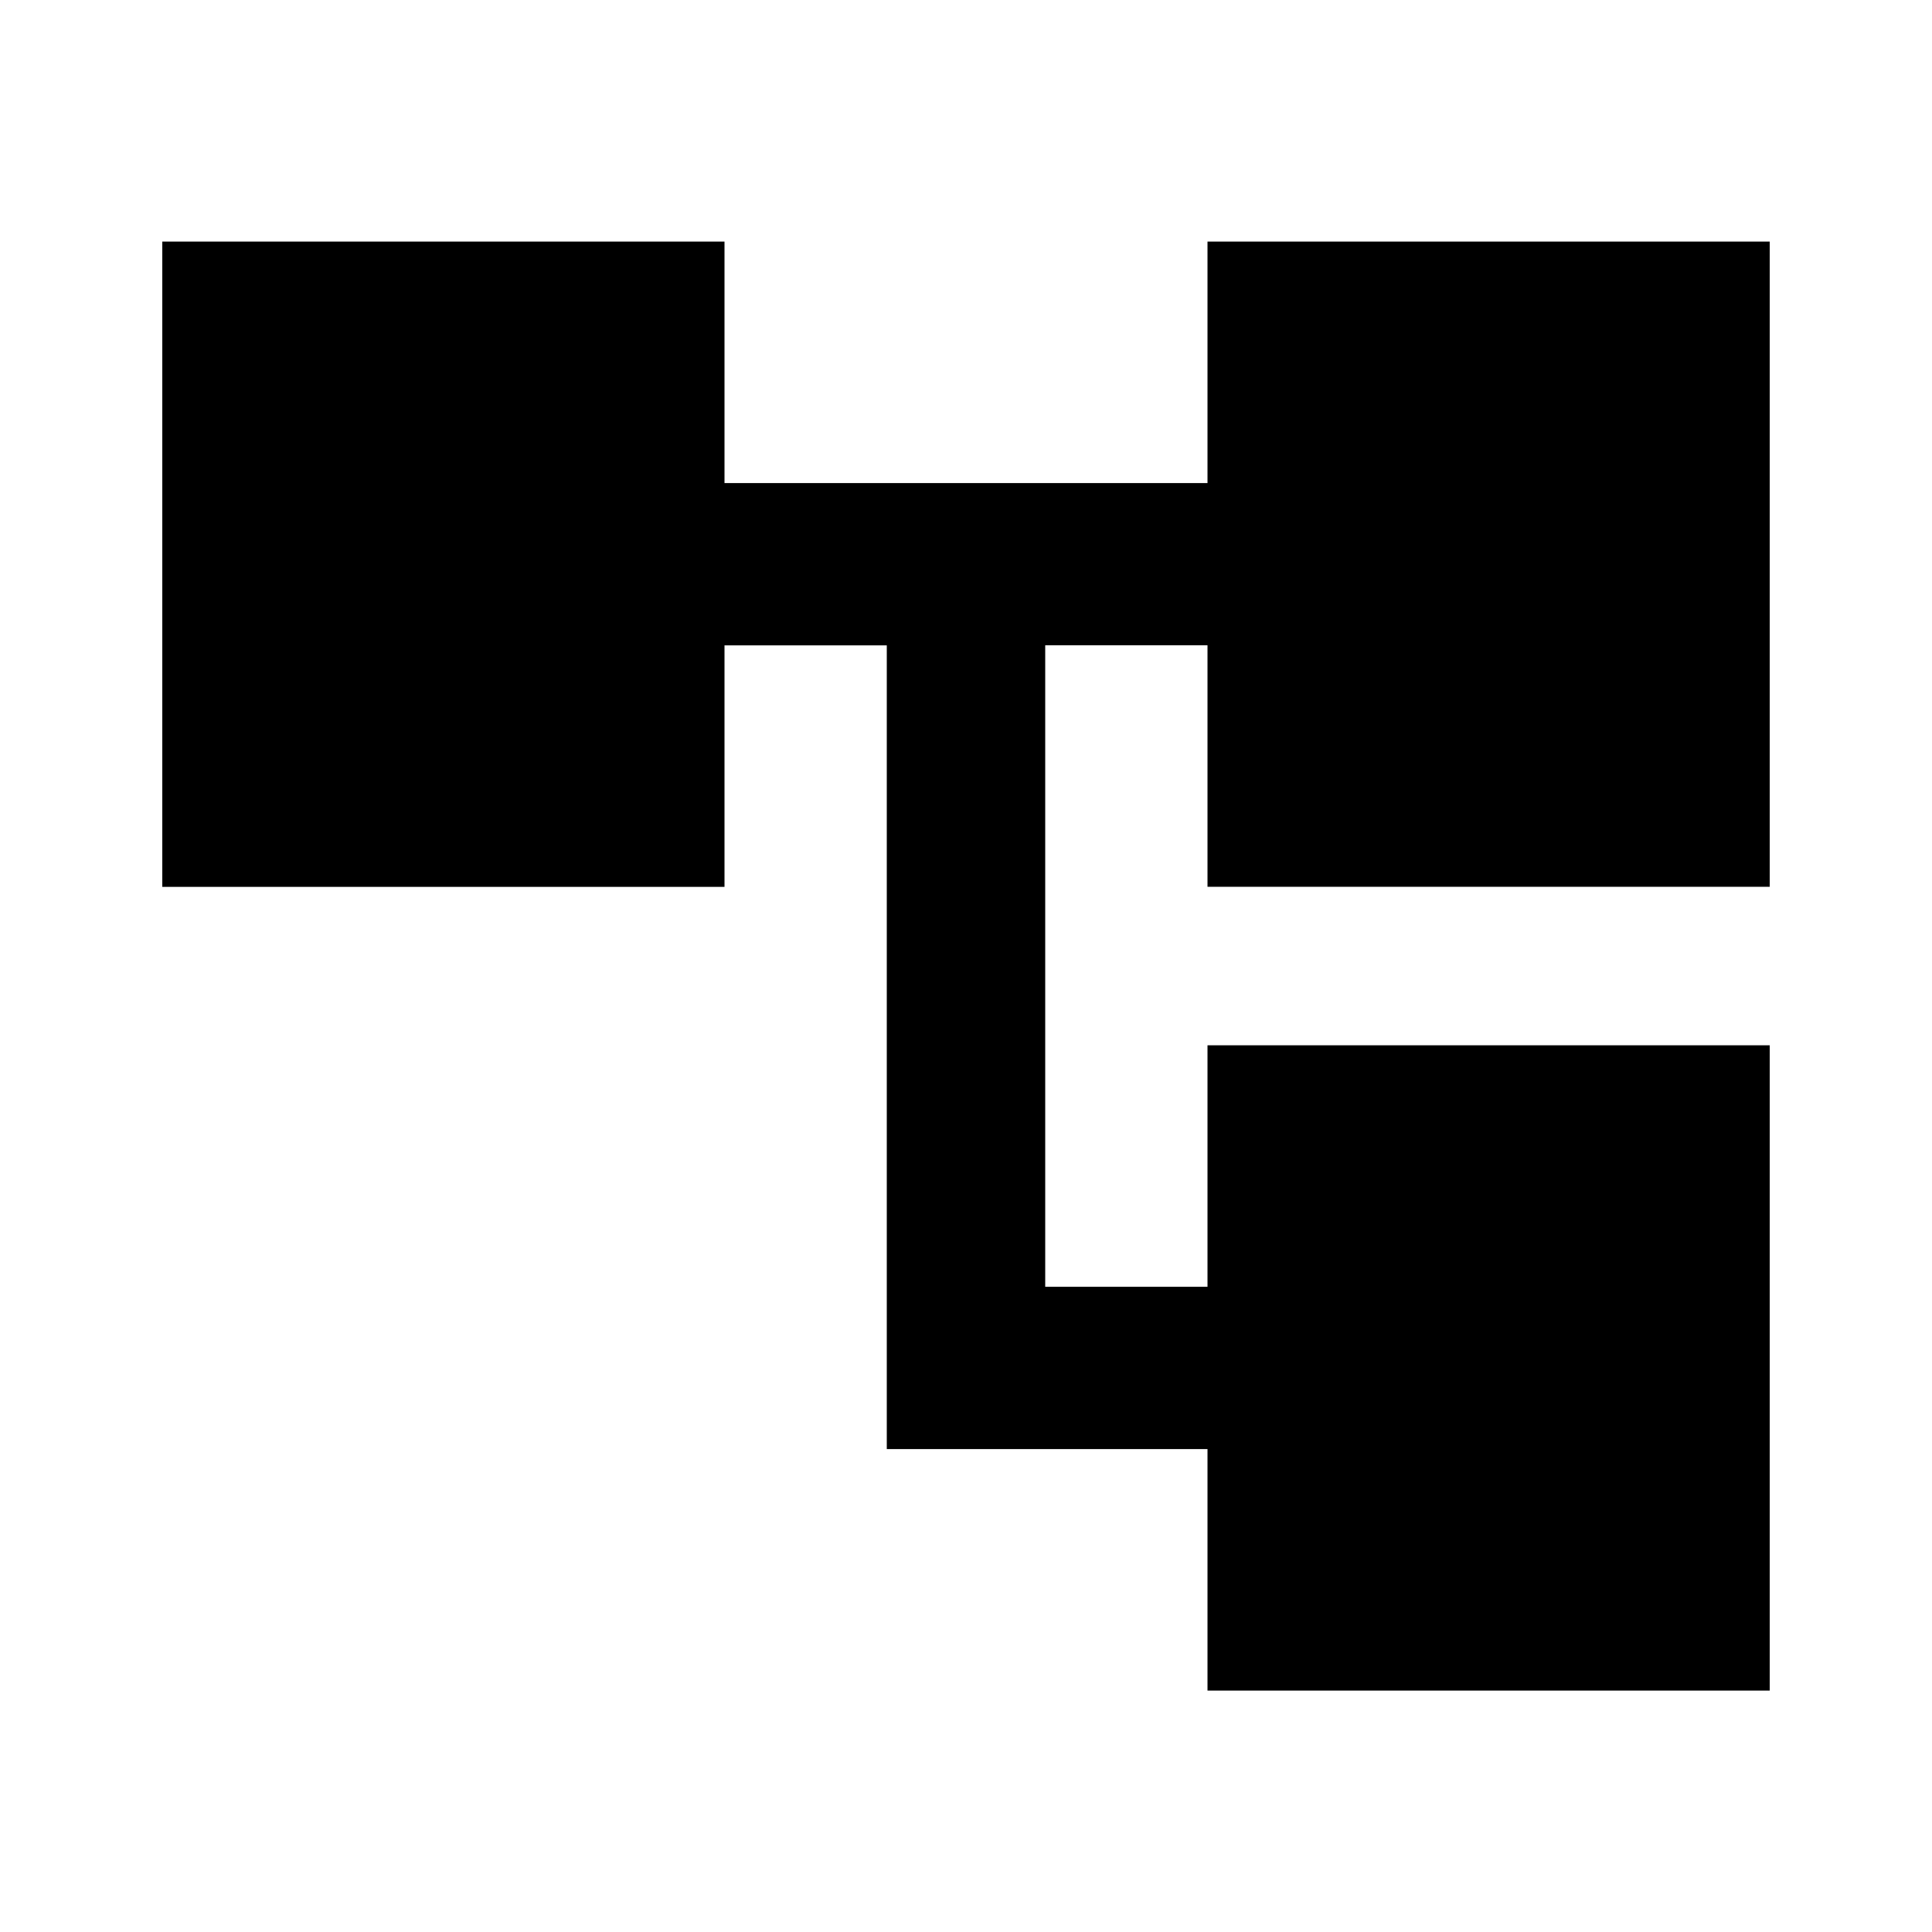
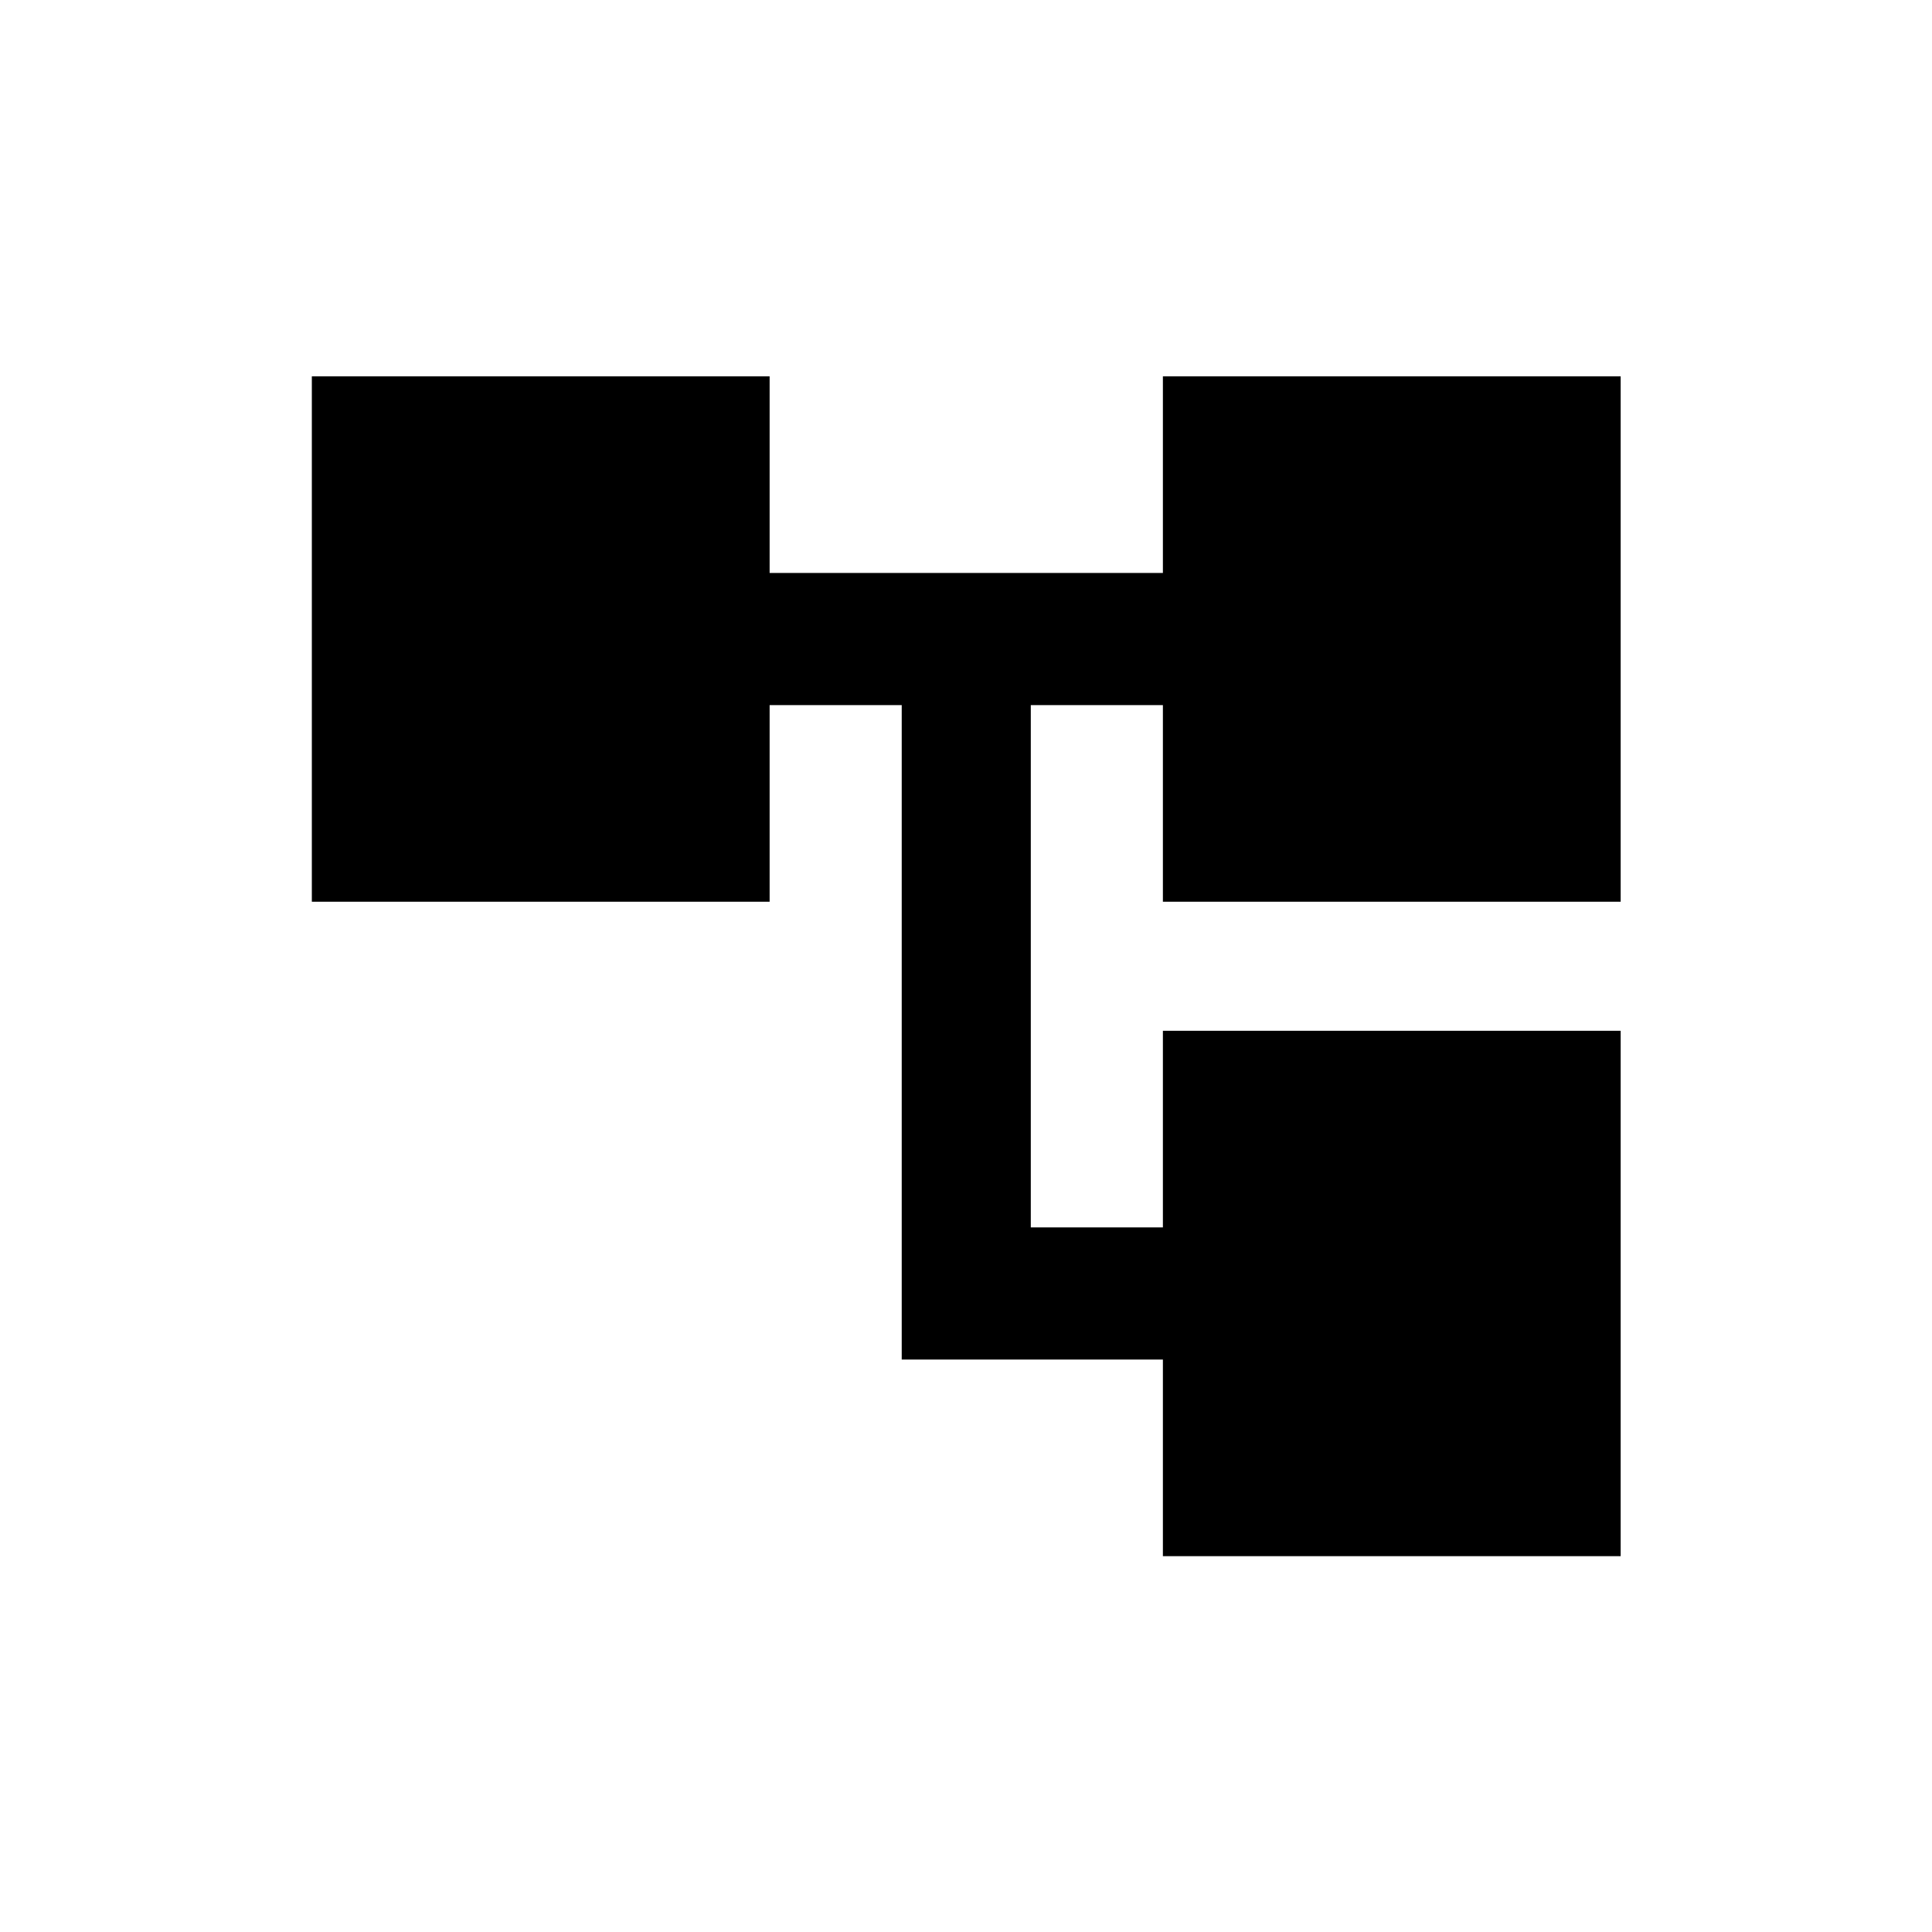
- <svg xmlns="http://www.w3.org/2000/svg" version="1.1" width="24" height="24" viewBox="0 0 24 24">
-   <path d="M21.984 11.016h-6.984v-3h-2.016v7.969h2.016v-3h6.984v8.016h-6.984v-3h-3.984v-9.984h-2.016v3h-6.984v-8.016h6.984v3h6v-3h6.984v8.016z" />
+ <svg xmlns="http://www.w3.org/2000/svg" width="32" height="32" viewBox="-6.67 -6.67 41.33 41.33">
+   <path d="M28 12.62h-9.793V8.414h-2.826v11.173h2.826v-4.206H28V26.62h-9.793v-4.206H12.62v-14H9.794v4.206H.001V1.381h9.793v4.206h8.413V1.381H28V12.62z" />
</svg>
